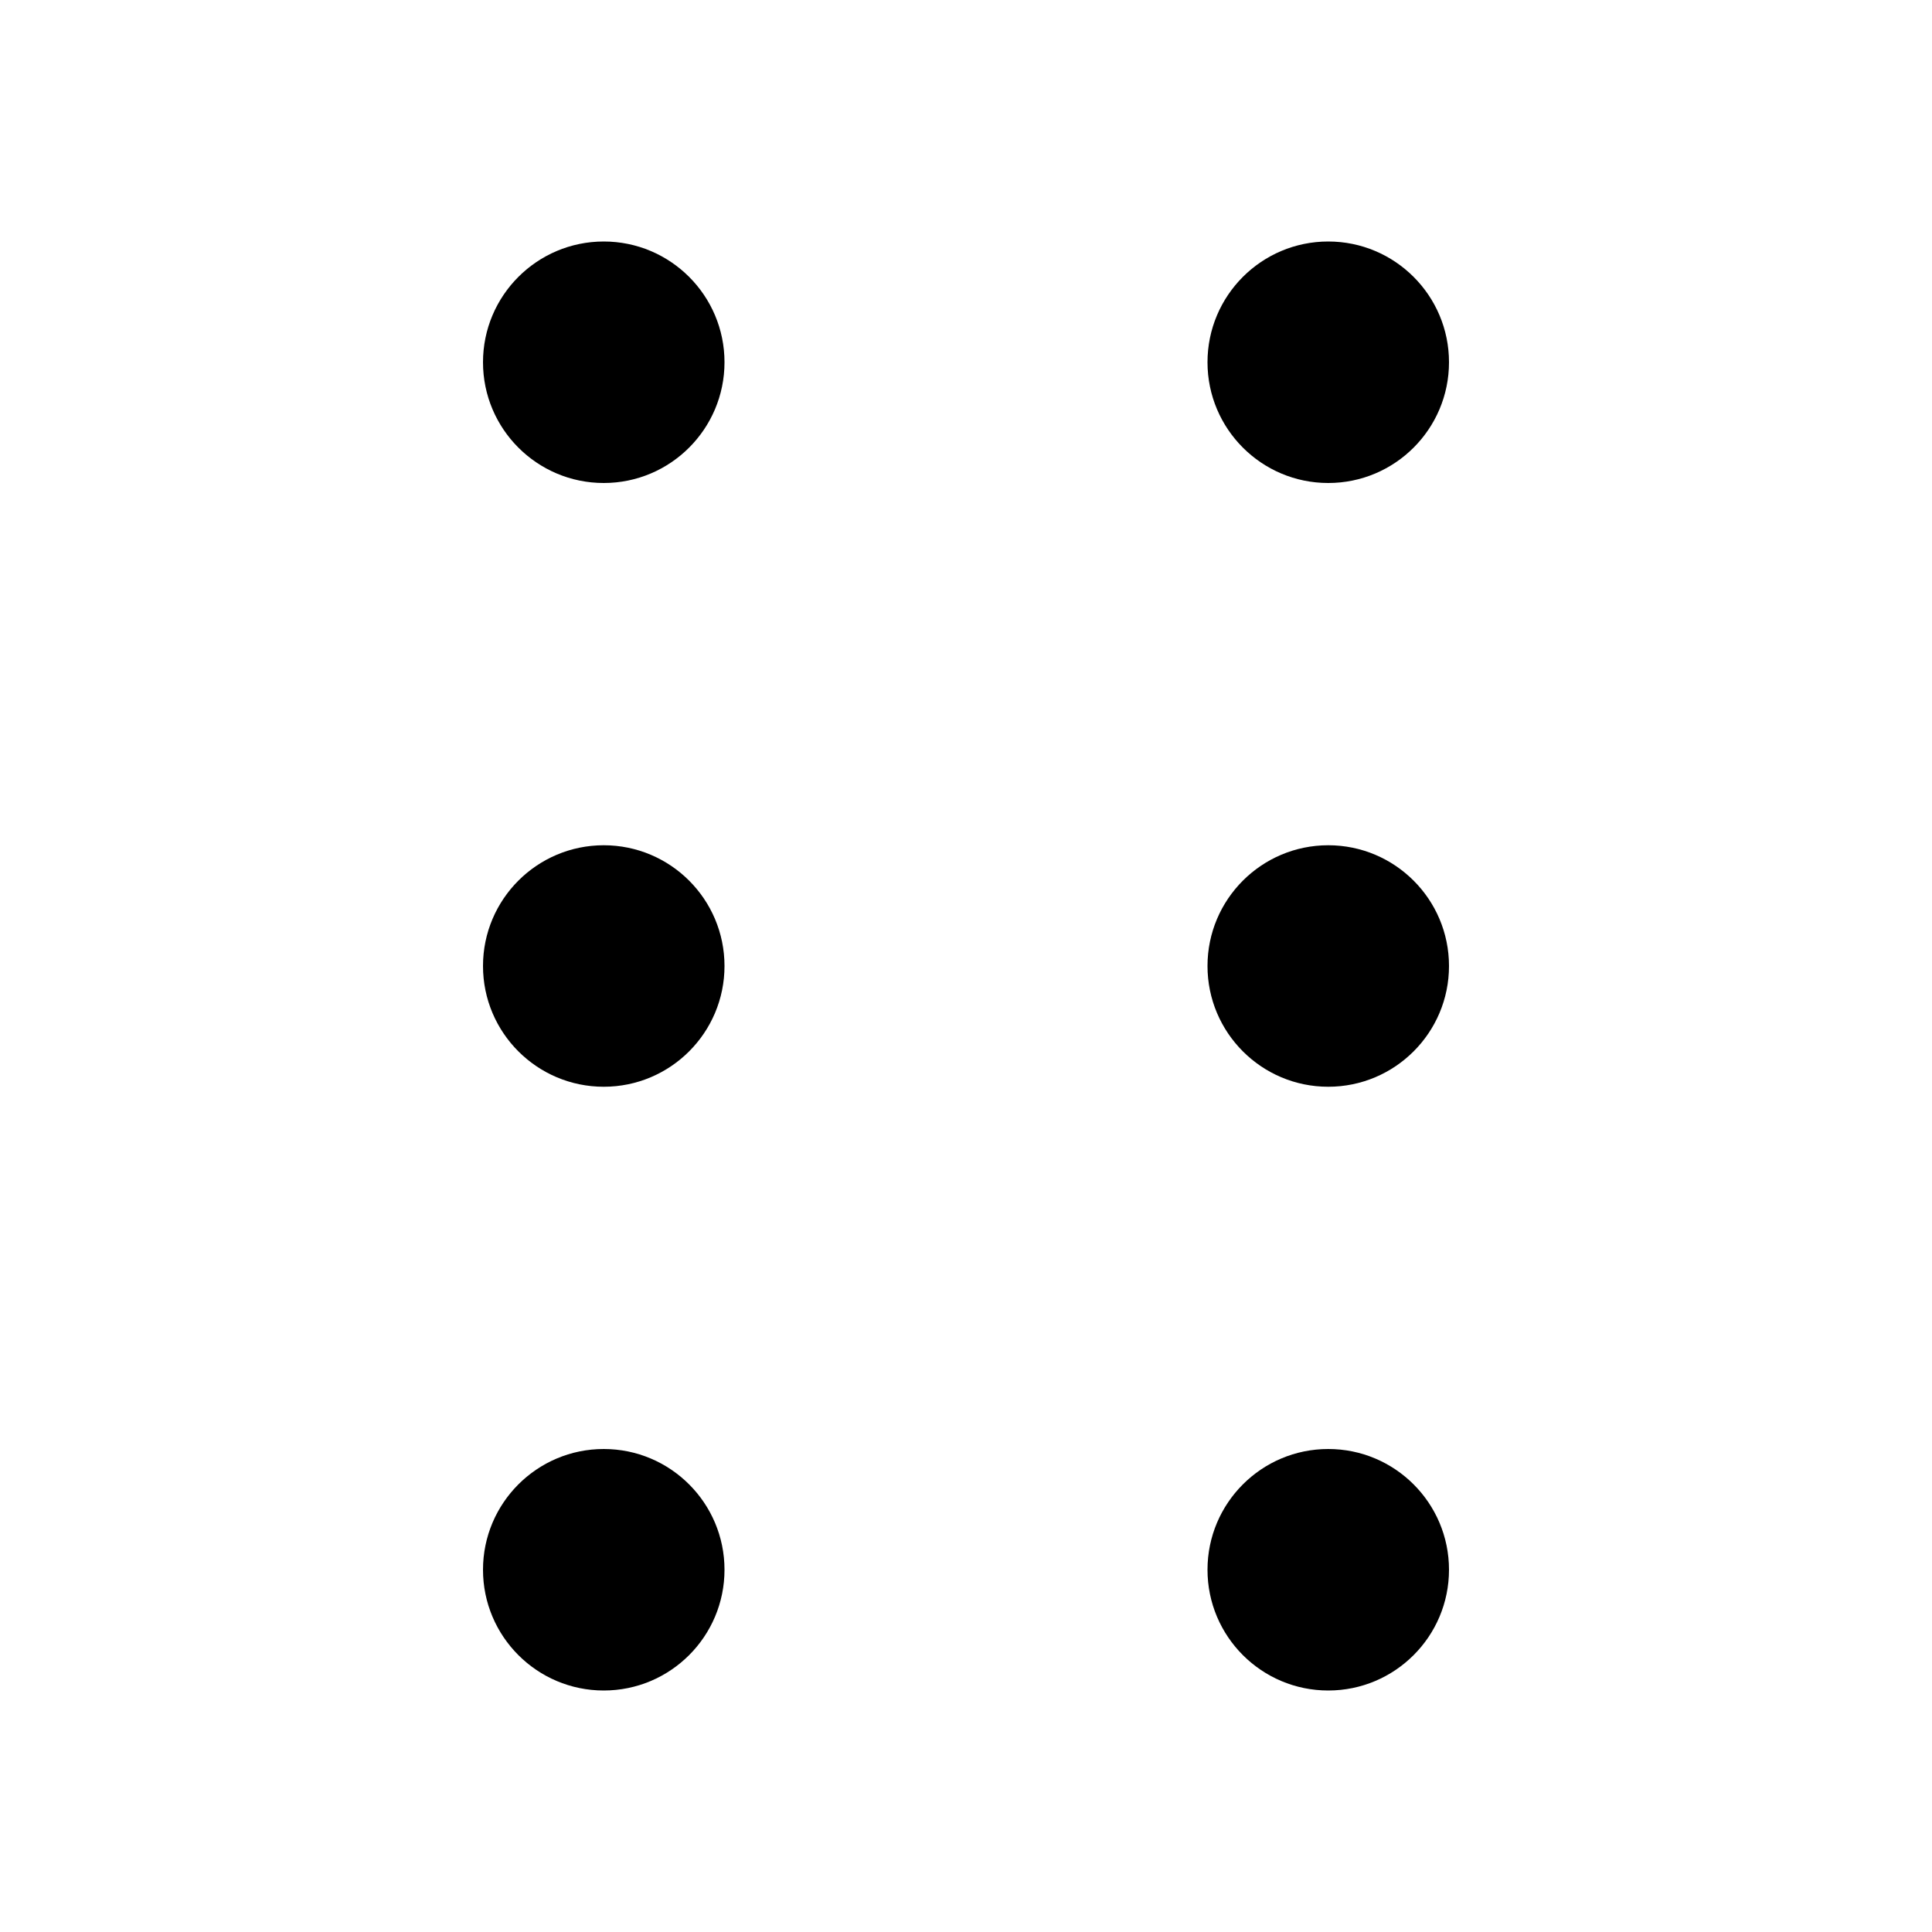
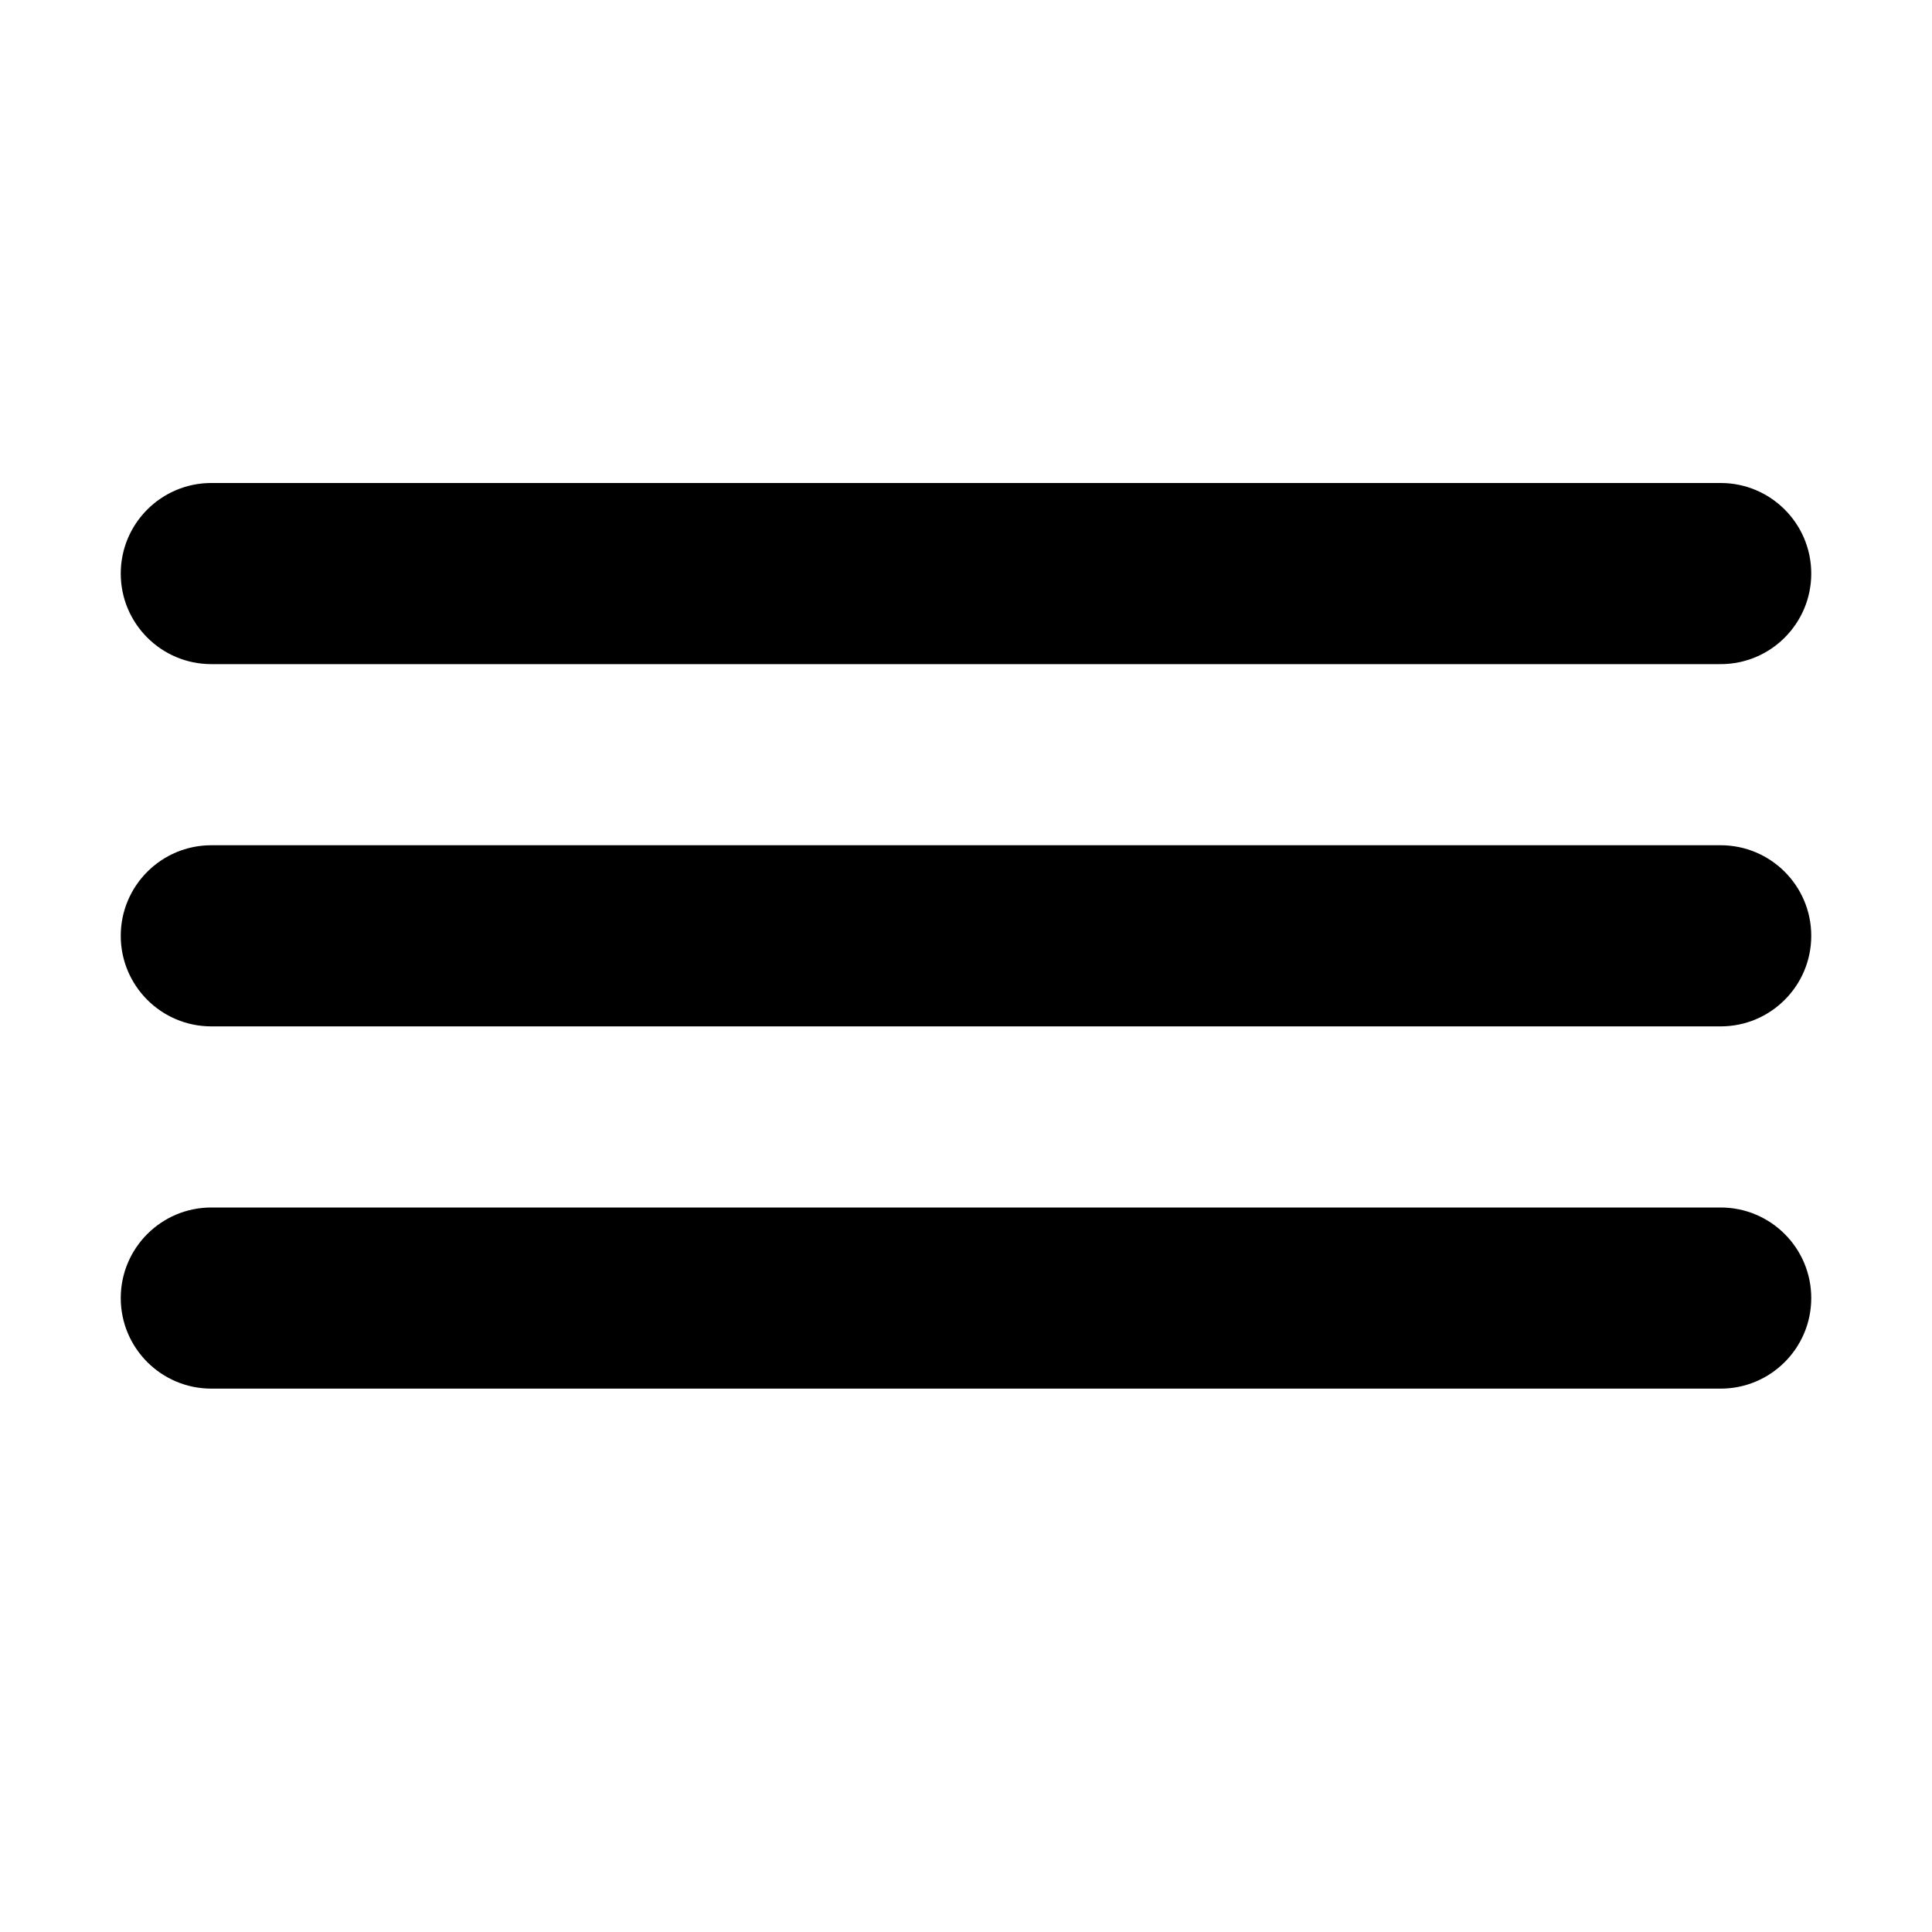
<svg xmlns="http://www.w3.org/2000/svg" width="16" height="16" viewBox="0 0 16 16">
-   <path fill-rule="evenodd" clip-rule="evenodd" d="M11 4C11.552 4 12 3.552 12 3C12 2.448 11.552 2 11 2C10.448 2 10 2.448 10 3C10 3.552 10.448 4 11 4ZM5 4C5.552 4 6 3.552 6 3C6 2.448 5.552 2 5 2C4.448 2 4 2.448 4 3C4 3.552 4.448 4 5 4ZM12 8C12 8.552 11.552 9 11 9C10.448 9 10 8.552 10 8C10 7.448 10.448 7 11 7C11.552 7 12 7.448 12 8ZM5 9C5.552 9 6 8.552 6 8C6 7.448 5.552 7 5 7C4.448 7 4 7.448 4 8C4 8.552 4.448 9 5 9ZM6 13C6 13.552 5.552 14 5 14C4.448 14 4 13.552 4 13C4 12.448 4.448 12 5 12C5.552 12 6 12.448 6 13ZM11 14C11.552 14 12 13.552 12 13C12 12.448 11.552 12 11 12C10.448 12 10 12.448 10 13C10 13.552 10.448 14 11 14Z" />
+   <path fill-rule="evenodd" clip-rule="evenodd" d="M1 4.75C1 4.336 1.336 4 1.75 4H14.25C14.664 4 15 4.336 15 4.75C15 5.164 14.664 5.5 14.25 5.5H1.75C1.336 5.5 1 5.164 1 4.75ZM1 7.75C1 7.336 1.336 7 1.75 7H14.25C14.664 7 15 7.336 15 7.75C15 8.164 14.664 8.5 14.25 8.5H1.75C1.336 8.5 1 8.164 1 7.75ZM1 10.75C1 10.336 1.336 10 1.75 10H14.25C14.664 10 15 10.336 15 10.75C15 11.164 14.664 11.5 14.25 11.5H1.75C1.336 11.5 1 11.164 1 10.75Z" />
</svg>
